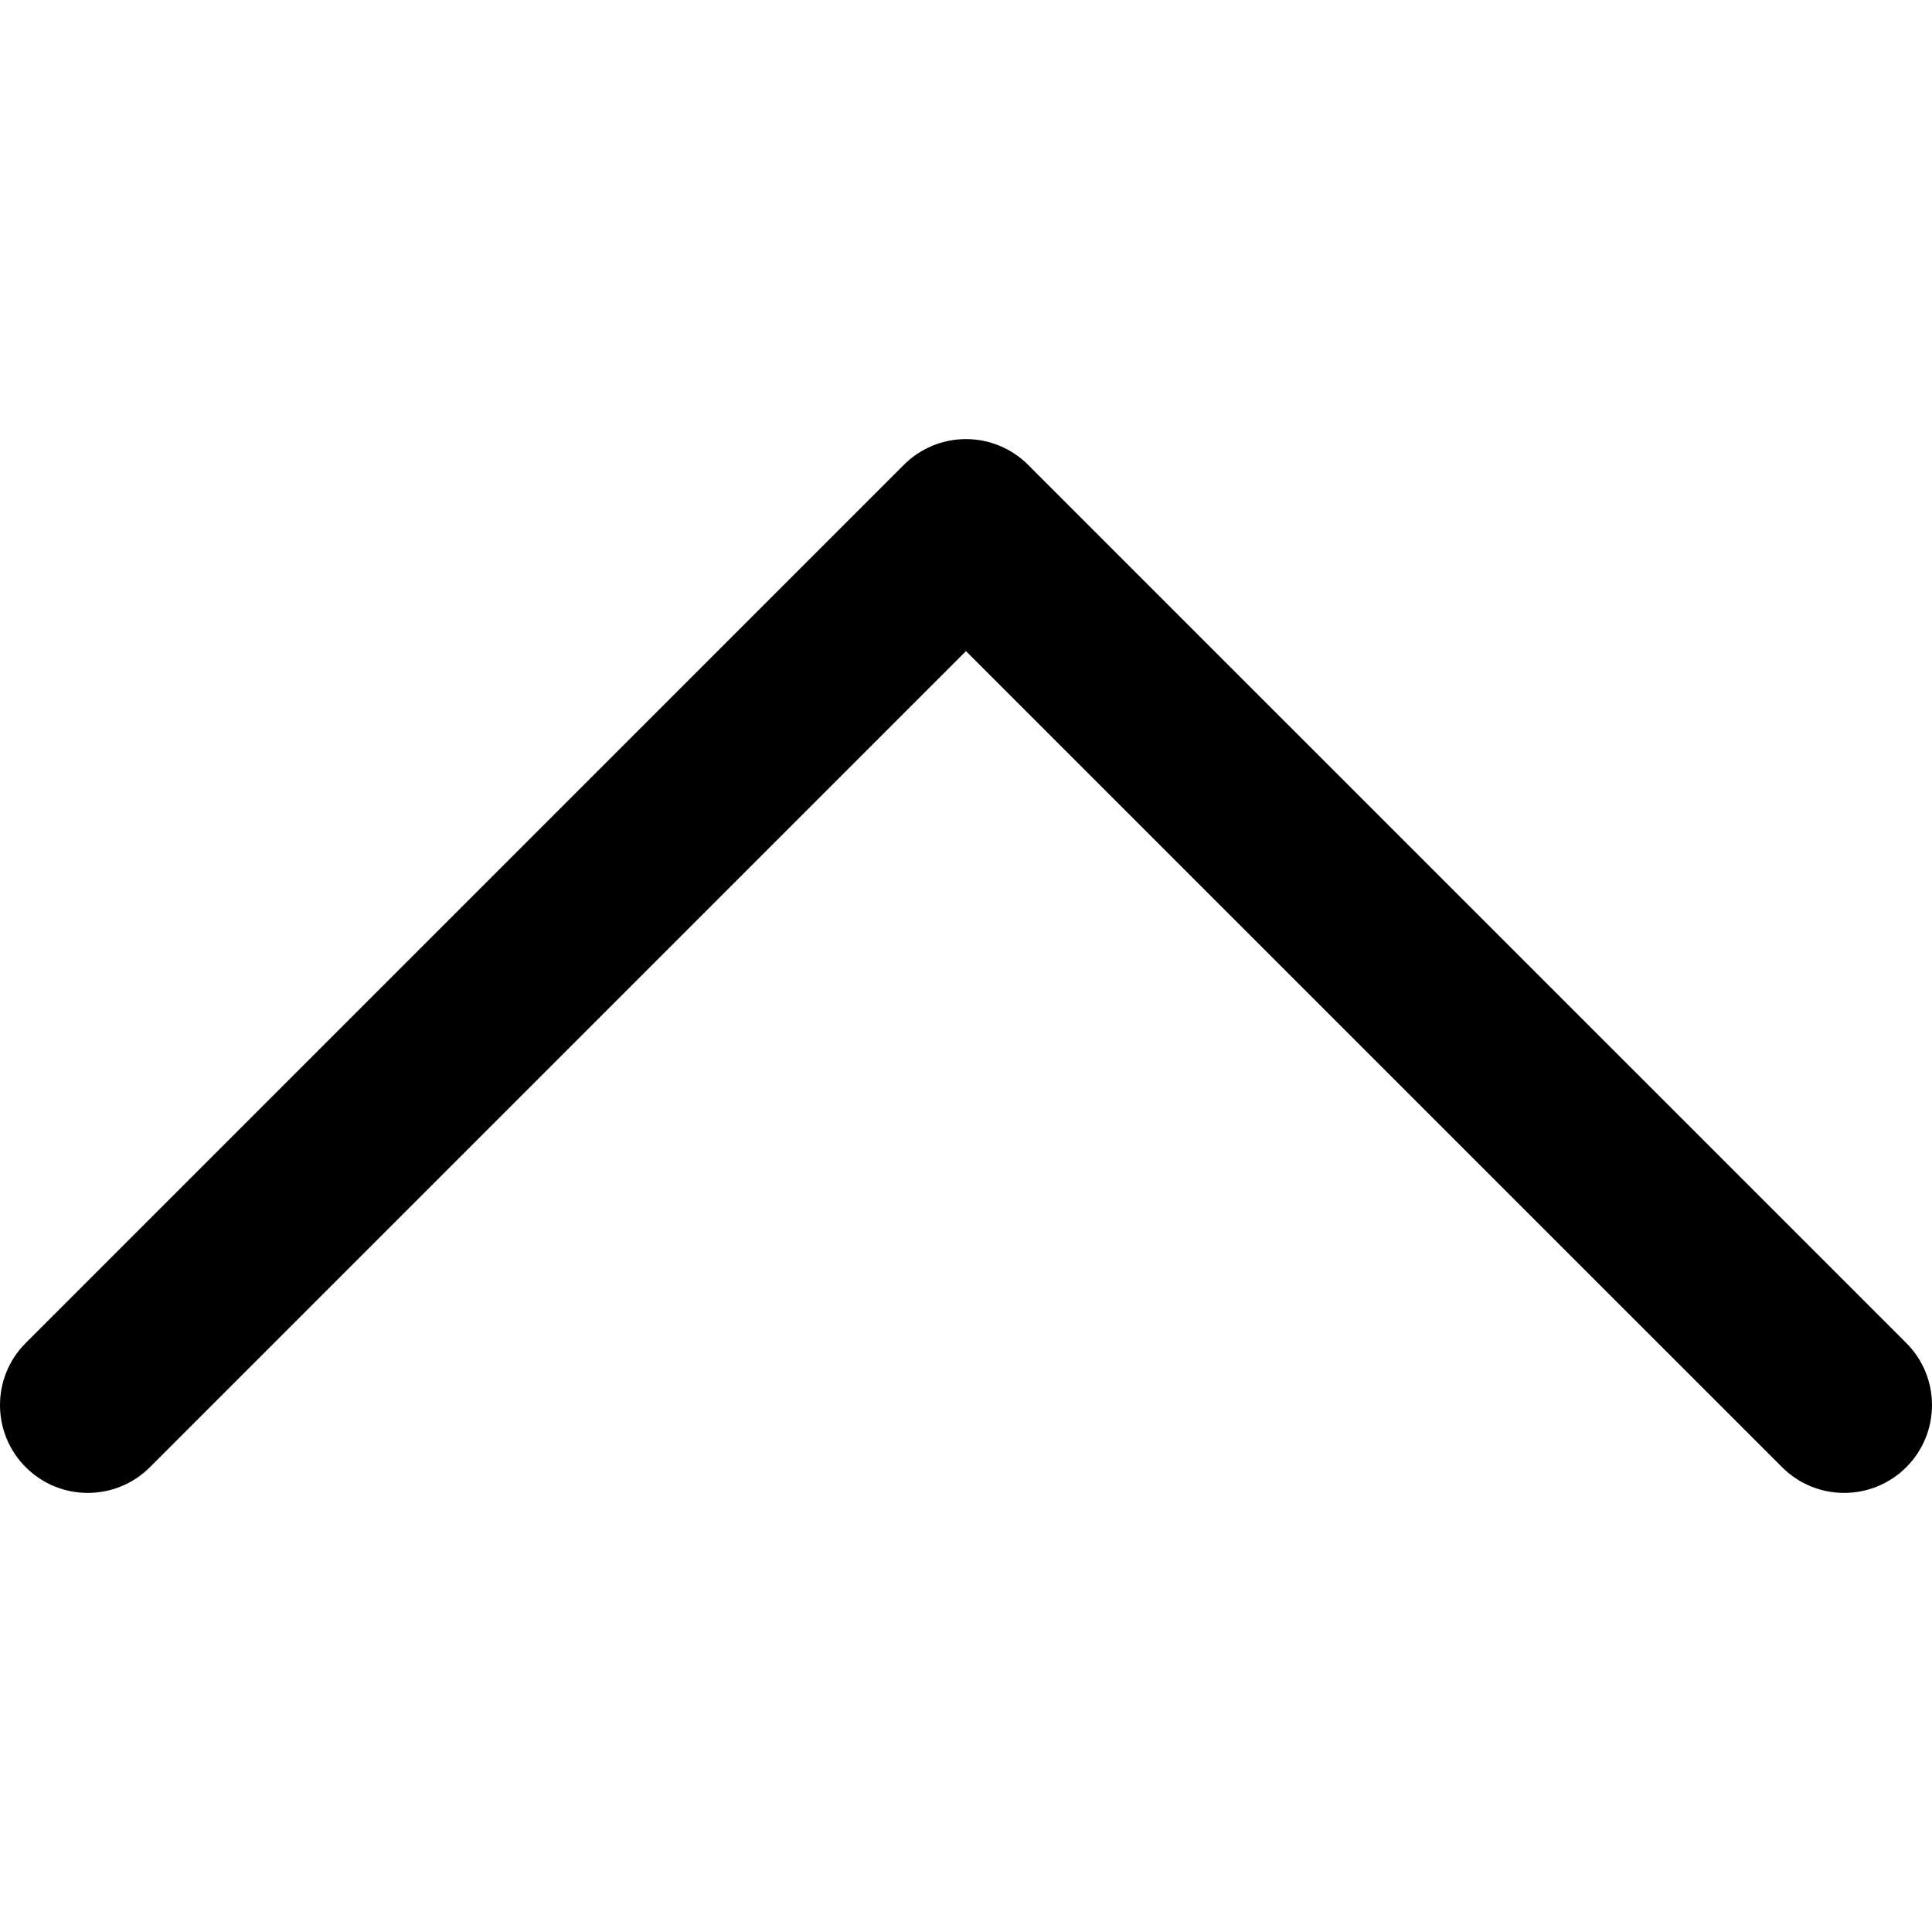
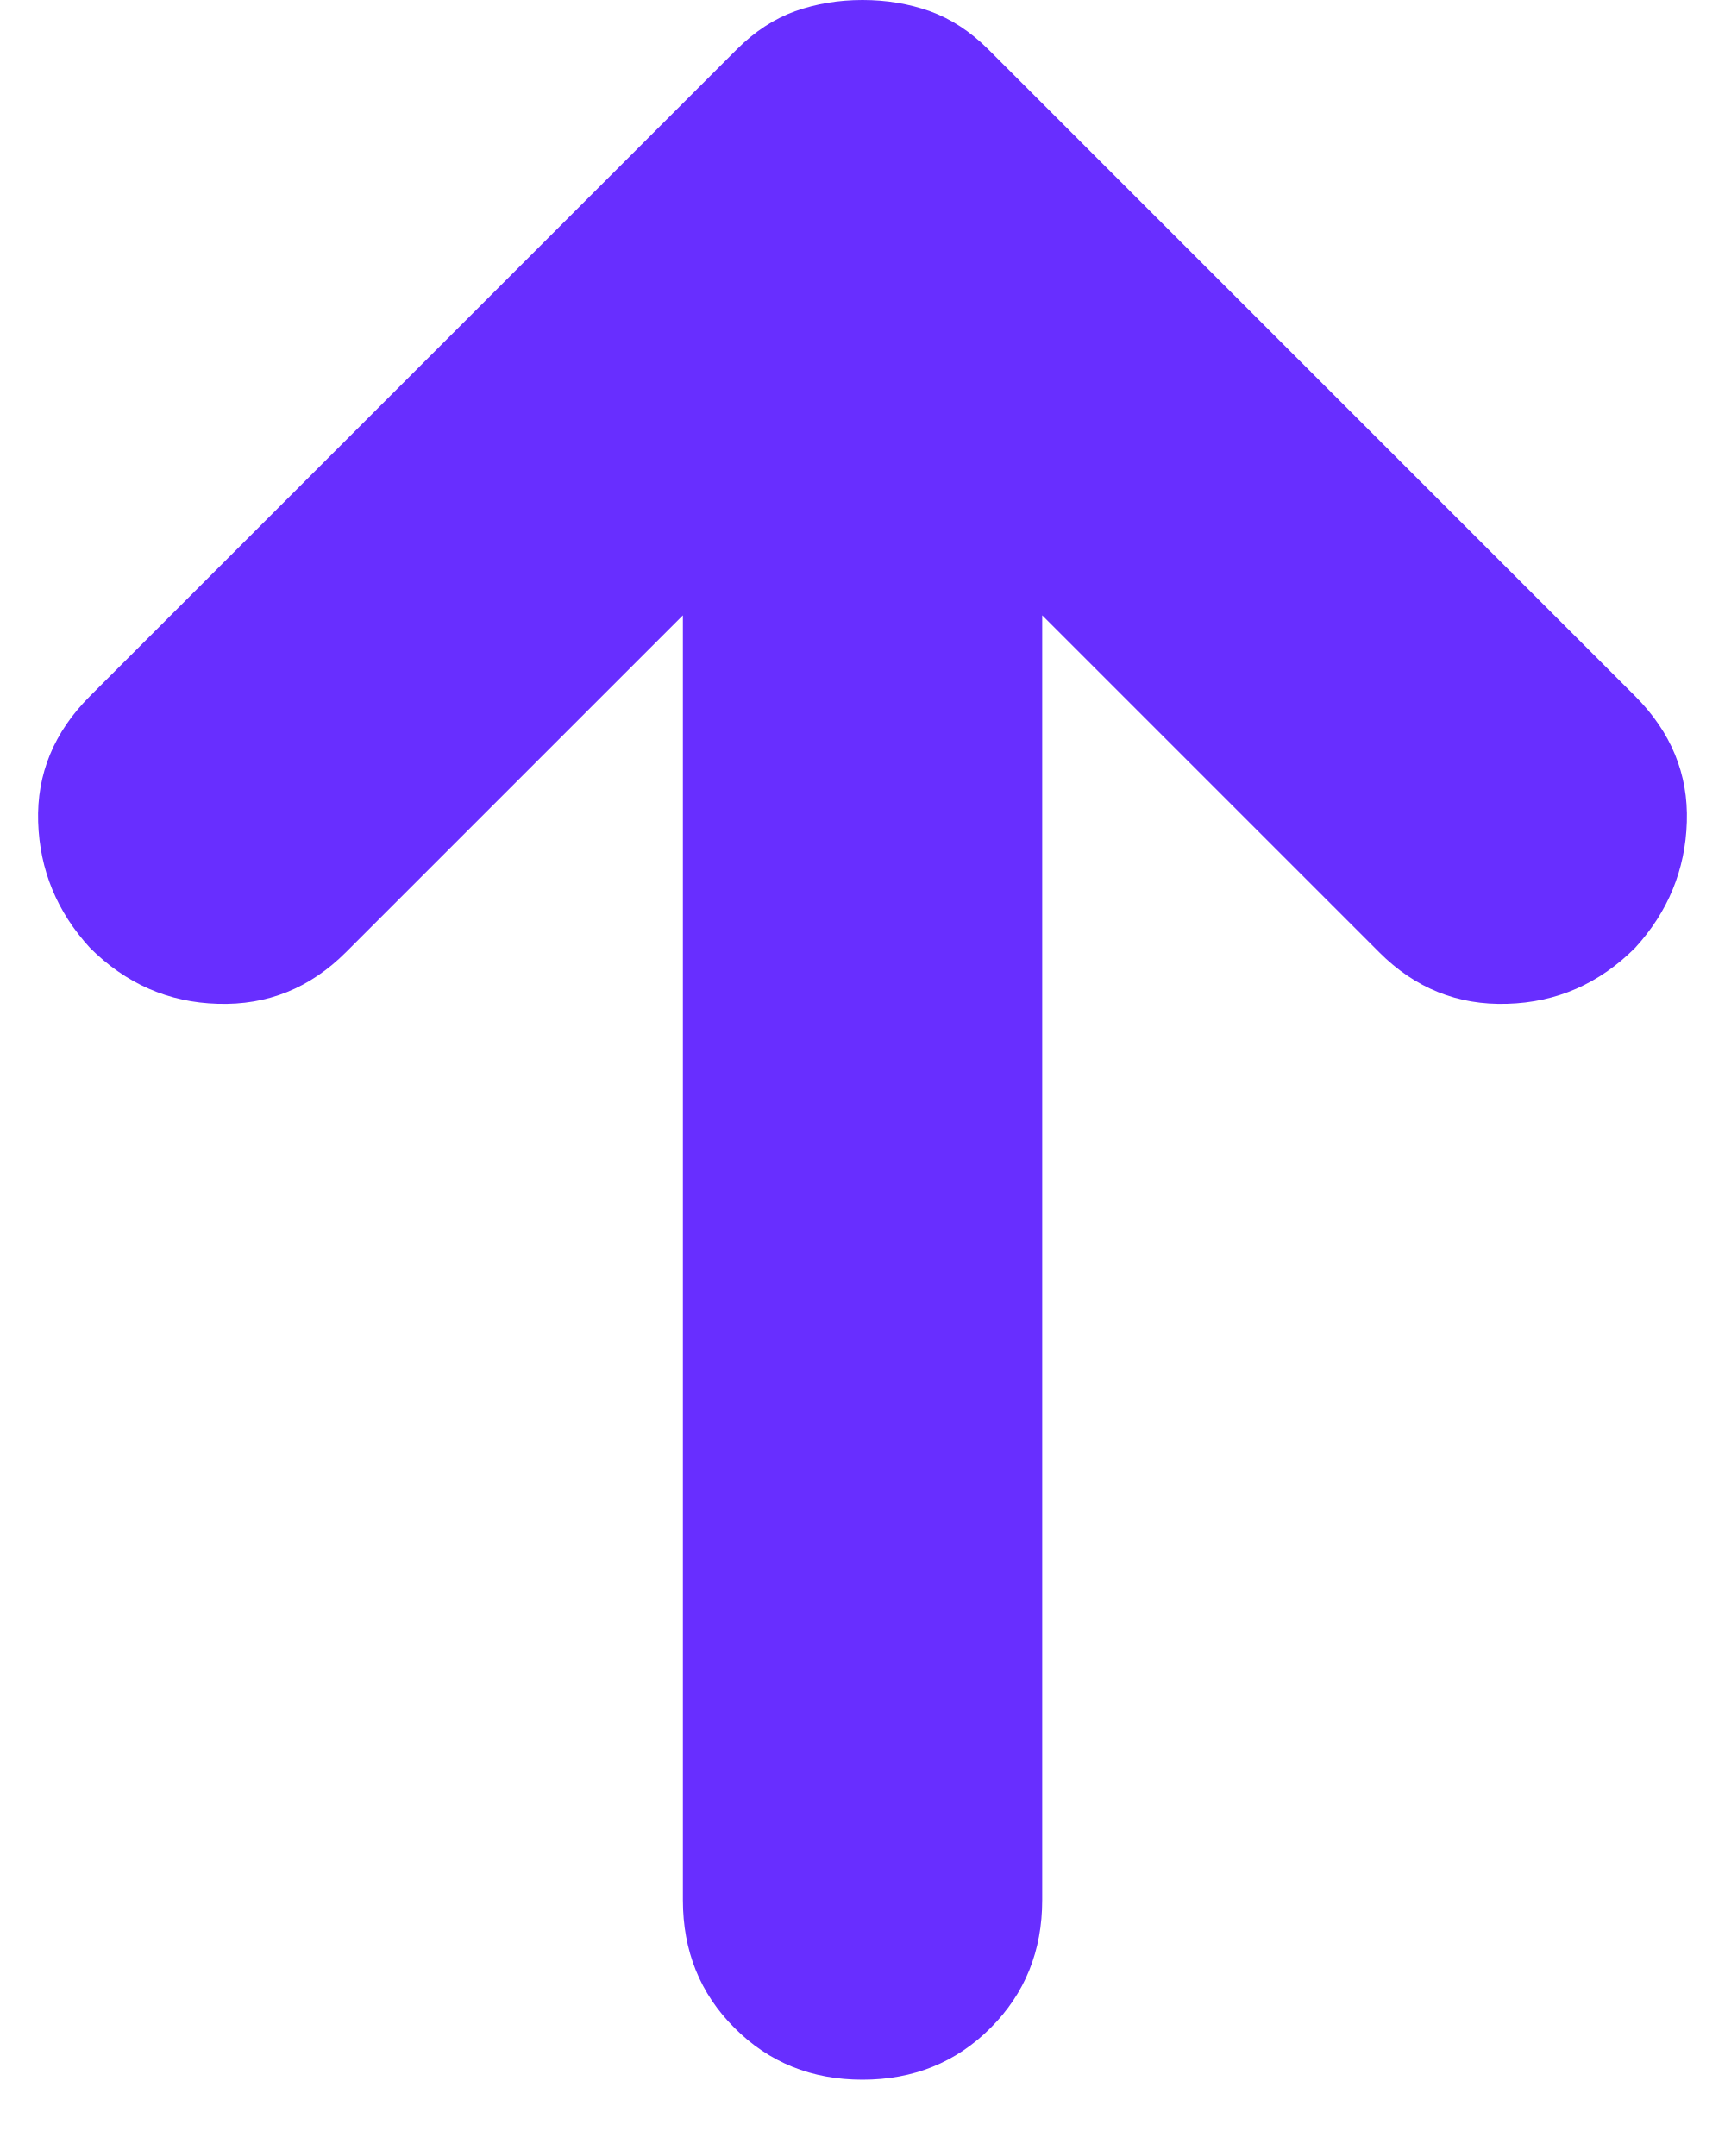
- <svg xmlns="http://www.w3.org/2000/svg" fill="#000000" height="14px" width="14px" version="1.1" id="Layer_1" viewBox="0 0 330 330" xml:space="preserve">
-   <path id="XMLID_224_" d="M325.606,229.393l-150.004-150C172.79,76.58,168.974,75,164.996,75c-3.979,0-7.794,1.581-10.607,4.394  l-149.996,150c-5.858,5.858-5.858,15.355,0,21.213c5.857,5.857,15.355,5.858,21.213,0l139.39-139.393l139.397,139.393  C307.322,253.536,311.161,255,315,255c3.839,0,7.678-1.464,10.607-4.394C331.464,244.748,331.464,235.251,325.606,229.393z" />
+ <svg xmlns="http://www.w3.org/2000/svg" width="16" height="20" viewBox="0 0 16 20" fill="none">
+   <path d="M6.334 5.708L3.209 8.833C2.875 9.167 2.479 9.326 2.021 9.312C1.563 9.299 1.167 9.125 0.834 8.792C0.528 8.458 0.368 8.069 0.354 7.625C0.34 7.181 0.5 6.792 0.834 6.458L6.834 0.458C7 0.292 7.181 0.174 7.375 0.104C7.57 0.035 7.778 0 8 0C8.222 0 8.431 0.035 8.625 0.104C8.82 0.174 9 0.292 9.167 0.458L15.167 6.458C15.5 6.792 15.66 7.181 15.646 7.625C15.632 8.069 15.472 8.458 15.167 8.792C14.834 9.125 14.438 9.299 13.979 9.312C13.521 9.326 13.125 9.167 12.792 8.833L9.667 5.708V17.625C9.667 18.097 9.507 18.493 9.188 18.812C8.868 19.132 8.472 19.292 8 19.292C7.528 19.292 7.132 19.132 6.813 18.812C6.493 18.493 6.334 18.097 6.334 17.625V5.708Z" fill="#682EFF" />
</svg>
